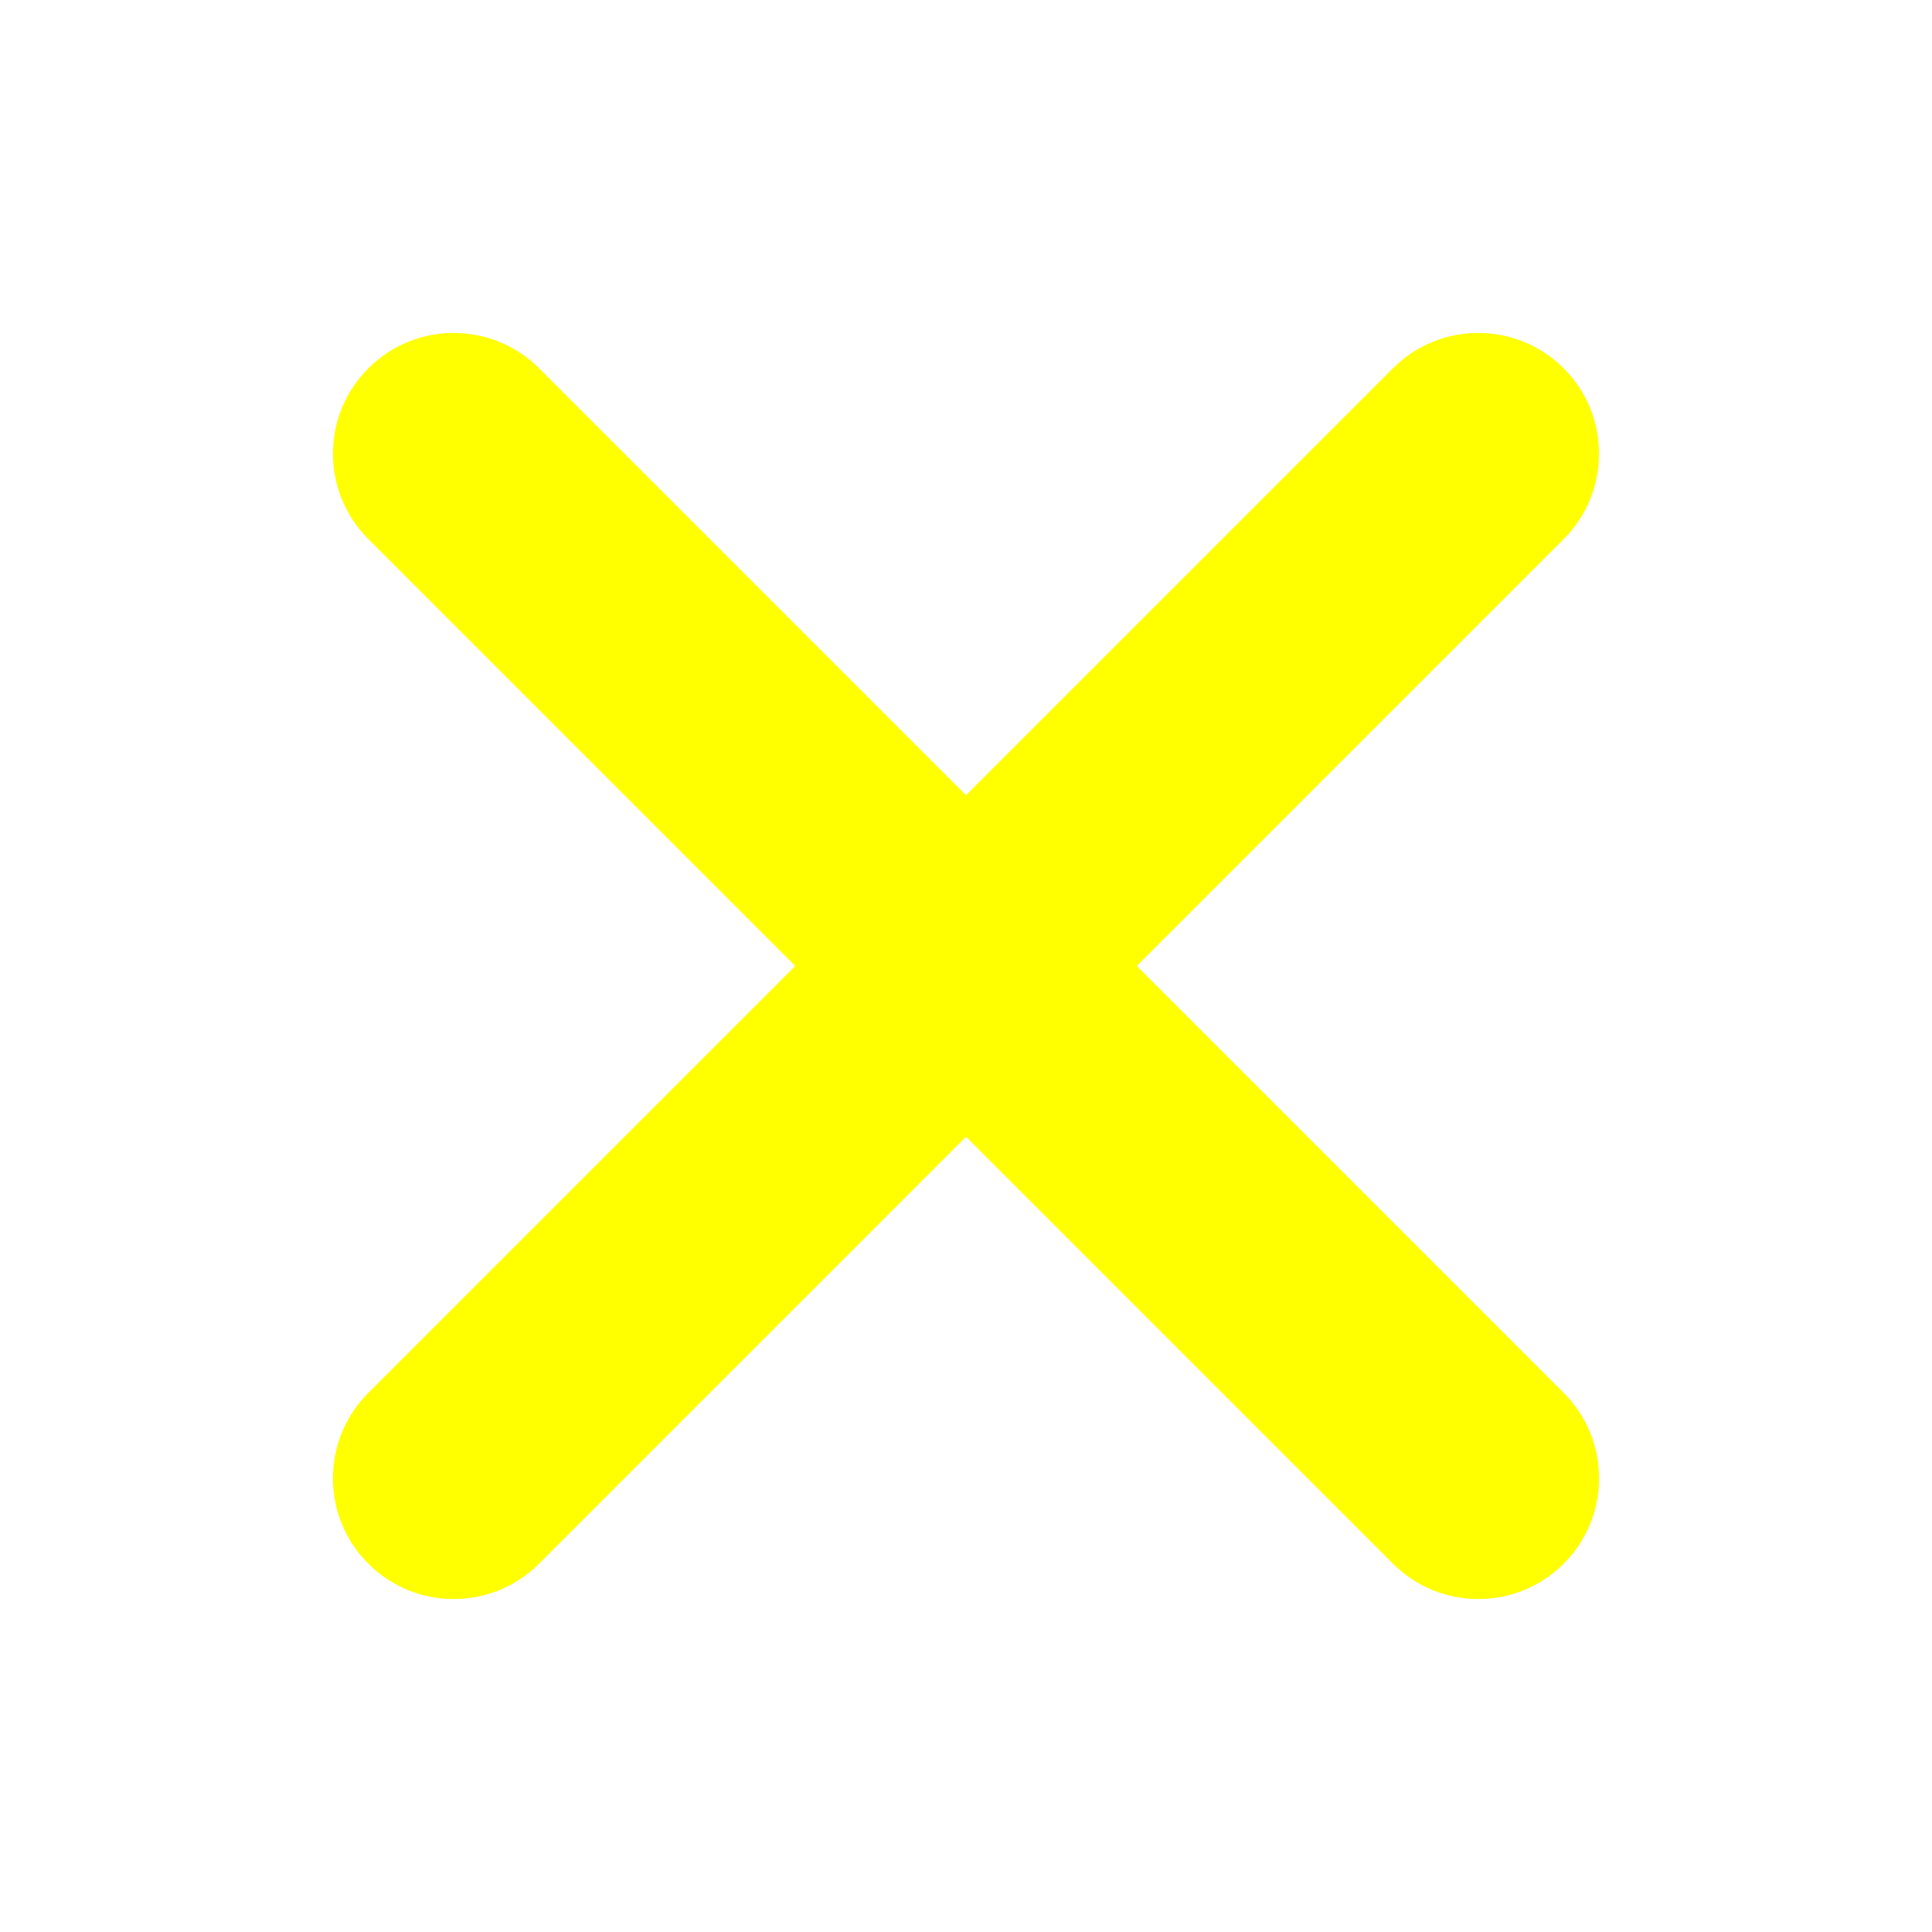
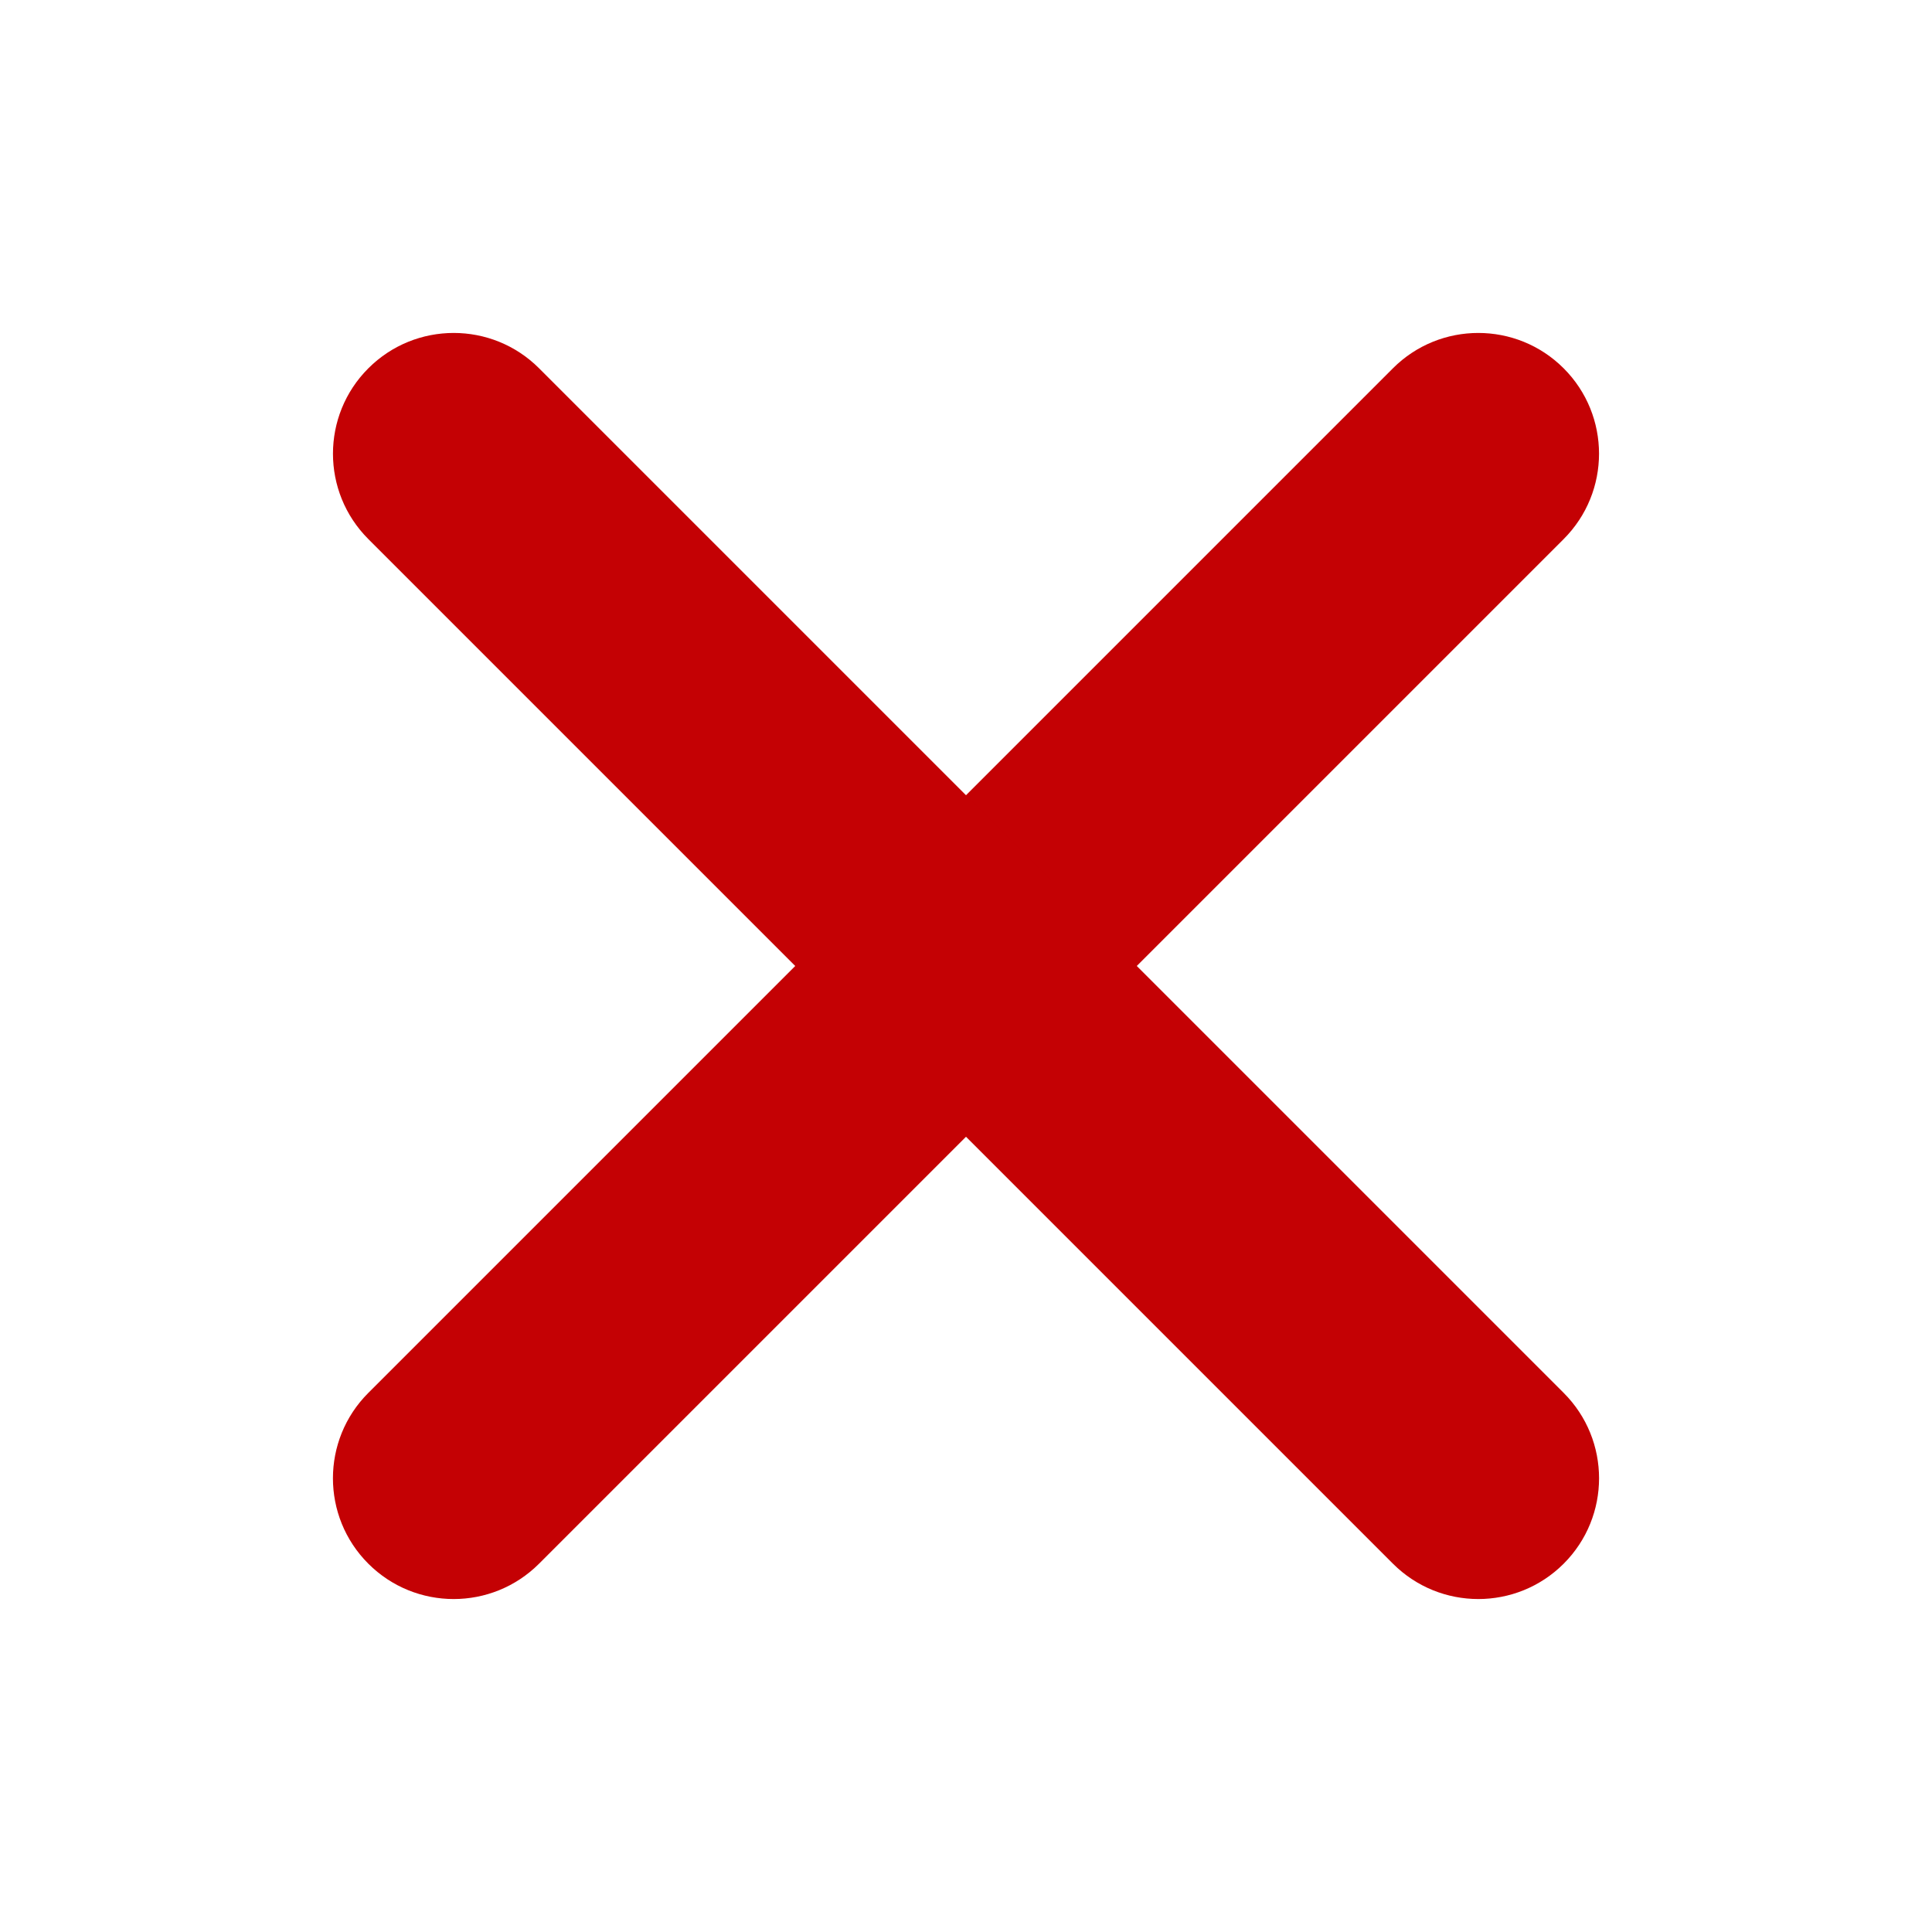
<svg xmlns="http://www.w3.org/2000/svg" width="32" height="32" viewBox="0 0 32 32" fill="none">
-   <rect x="4.686" y="24.485" width="28" height="4" rx="2" transform="rotate(-45 4.68628 24.4851)" fill="#FFFF00" />
-   <rect x="7.515" y="4.686" width="28" height="4" rx="2" transform="rotate(45 7.51477 4.68604)" fill="#FFFF00" />
+   <rect x="4.686" y="24.485" width="28" height="4" rx="2" transform="rotate(-45 4.68628 24.4851)" fill="#C40104" />
+   <rect x="7.515" y="4.686" width="28" height="4" rx="2" transform="rotate(45 7.51477 4.68604)" fill="#C40104" />
</svg>
